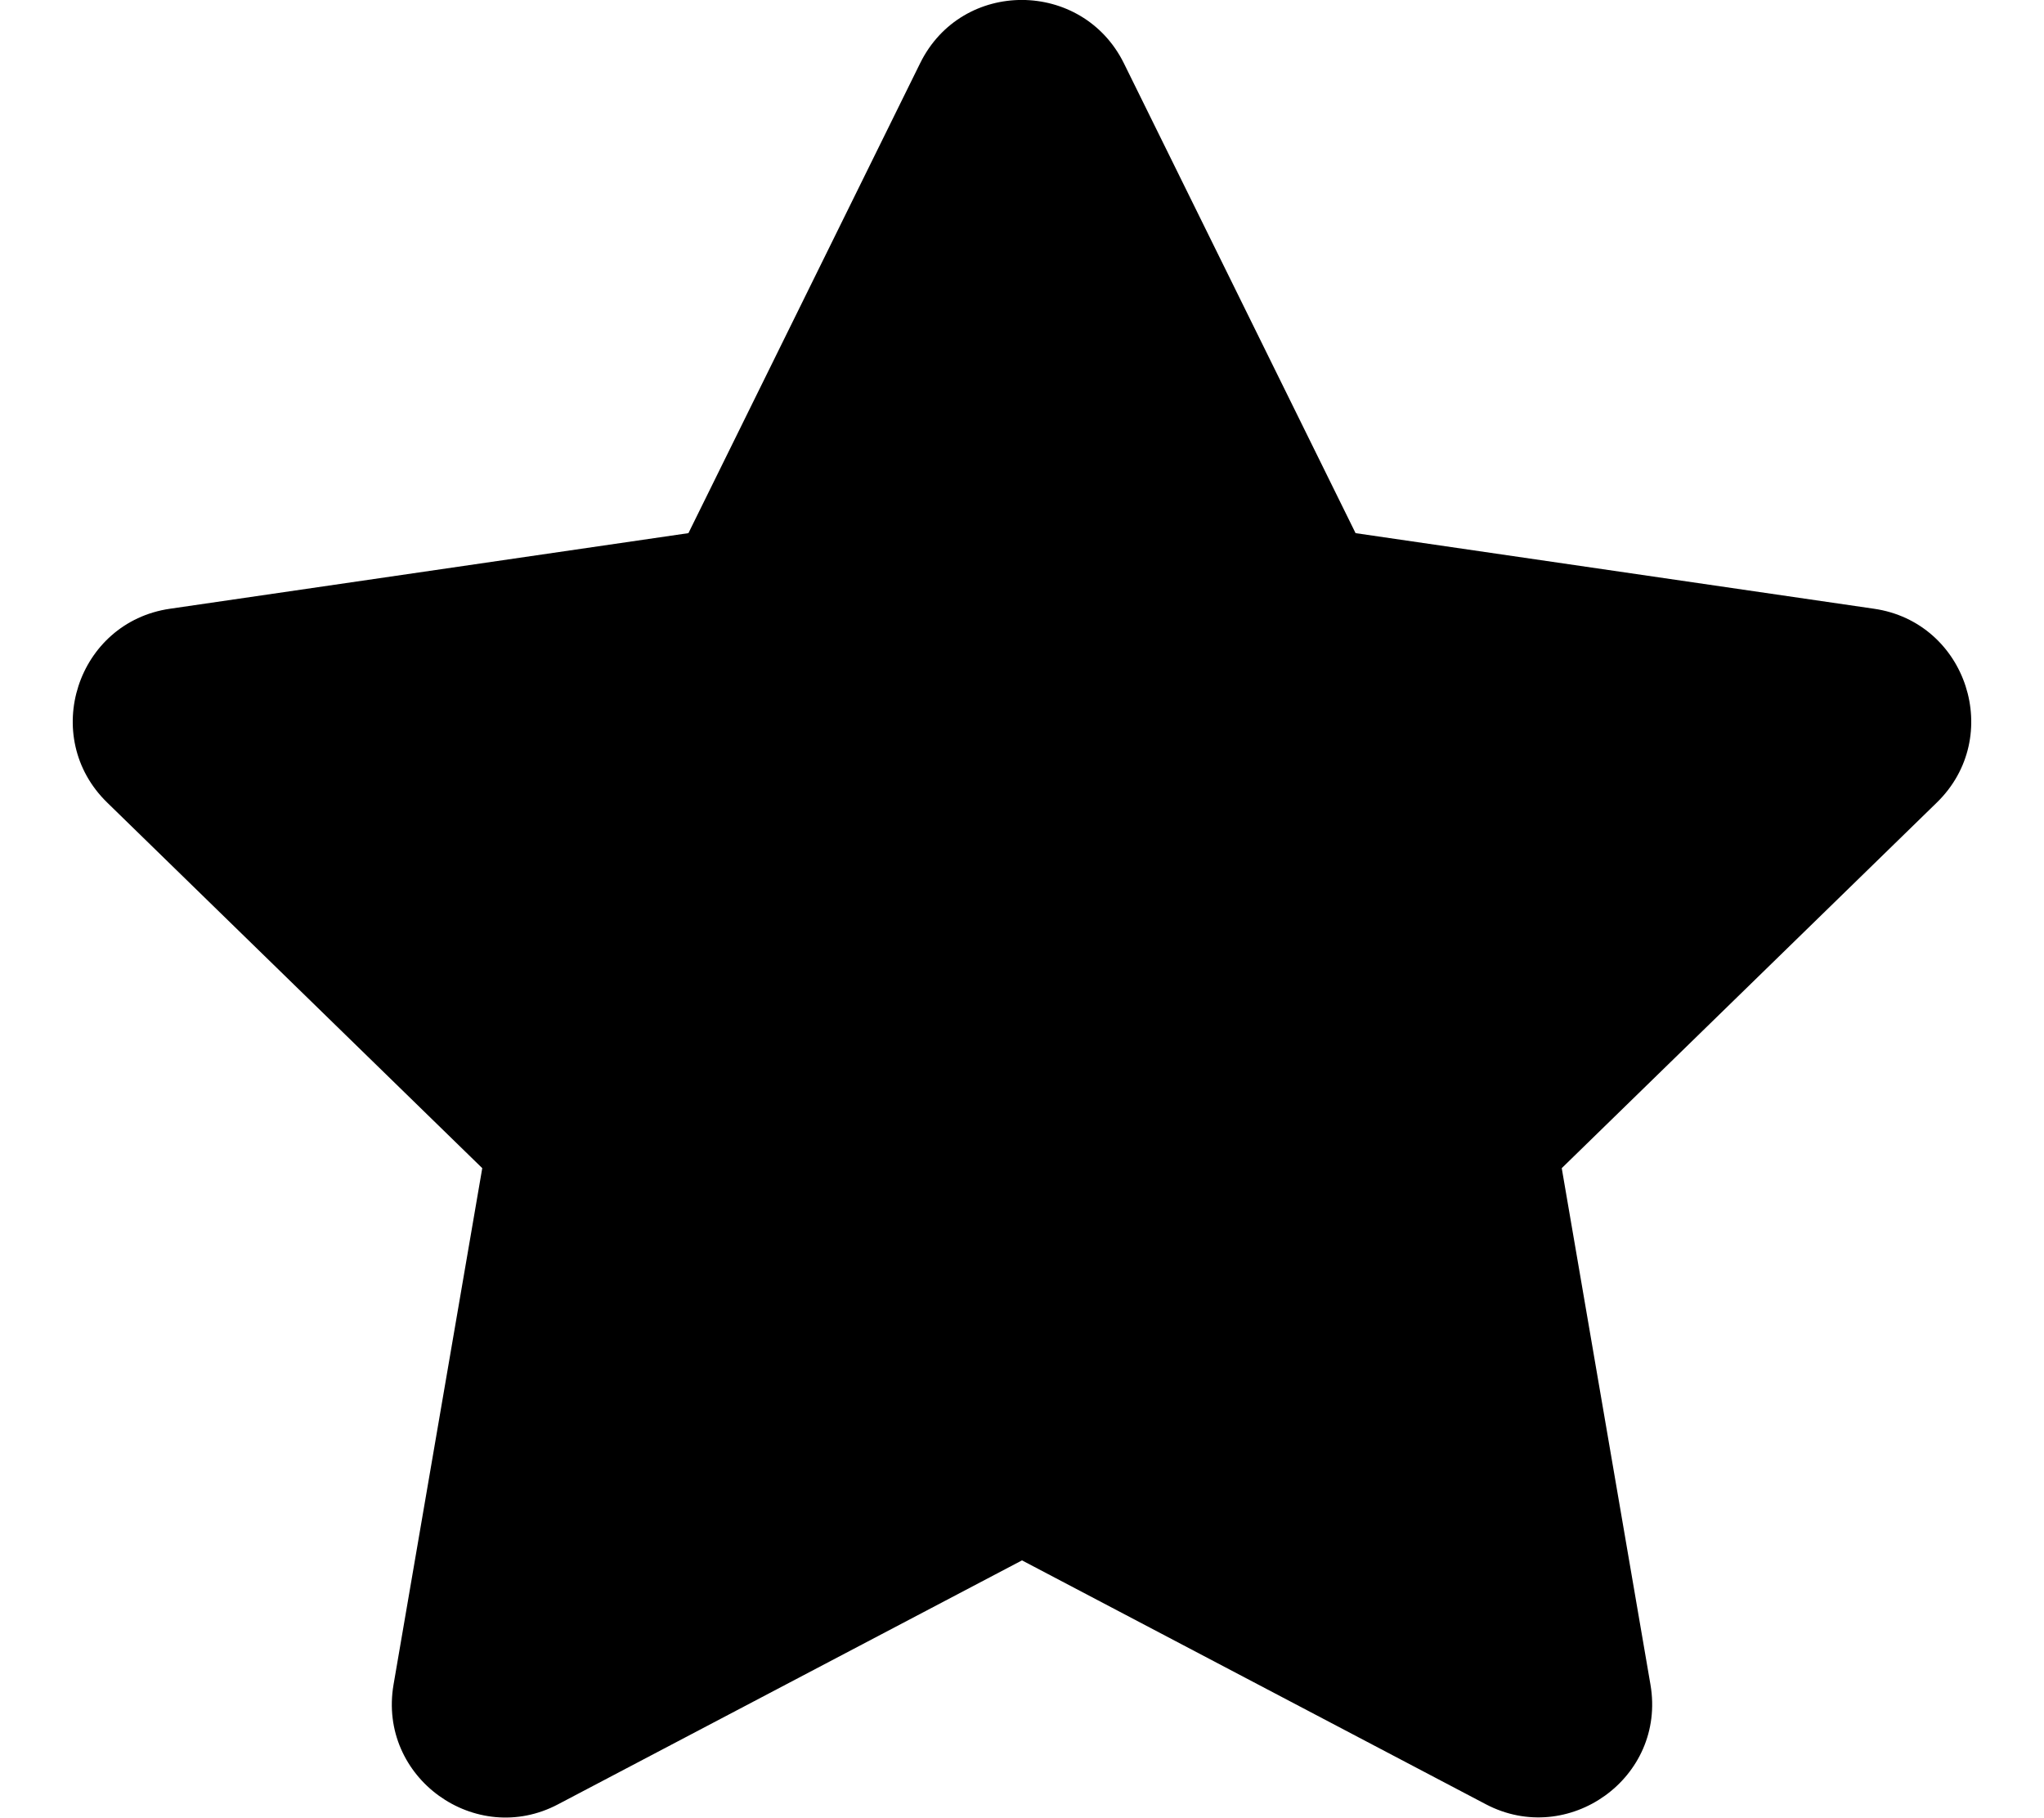
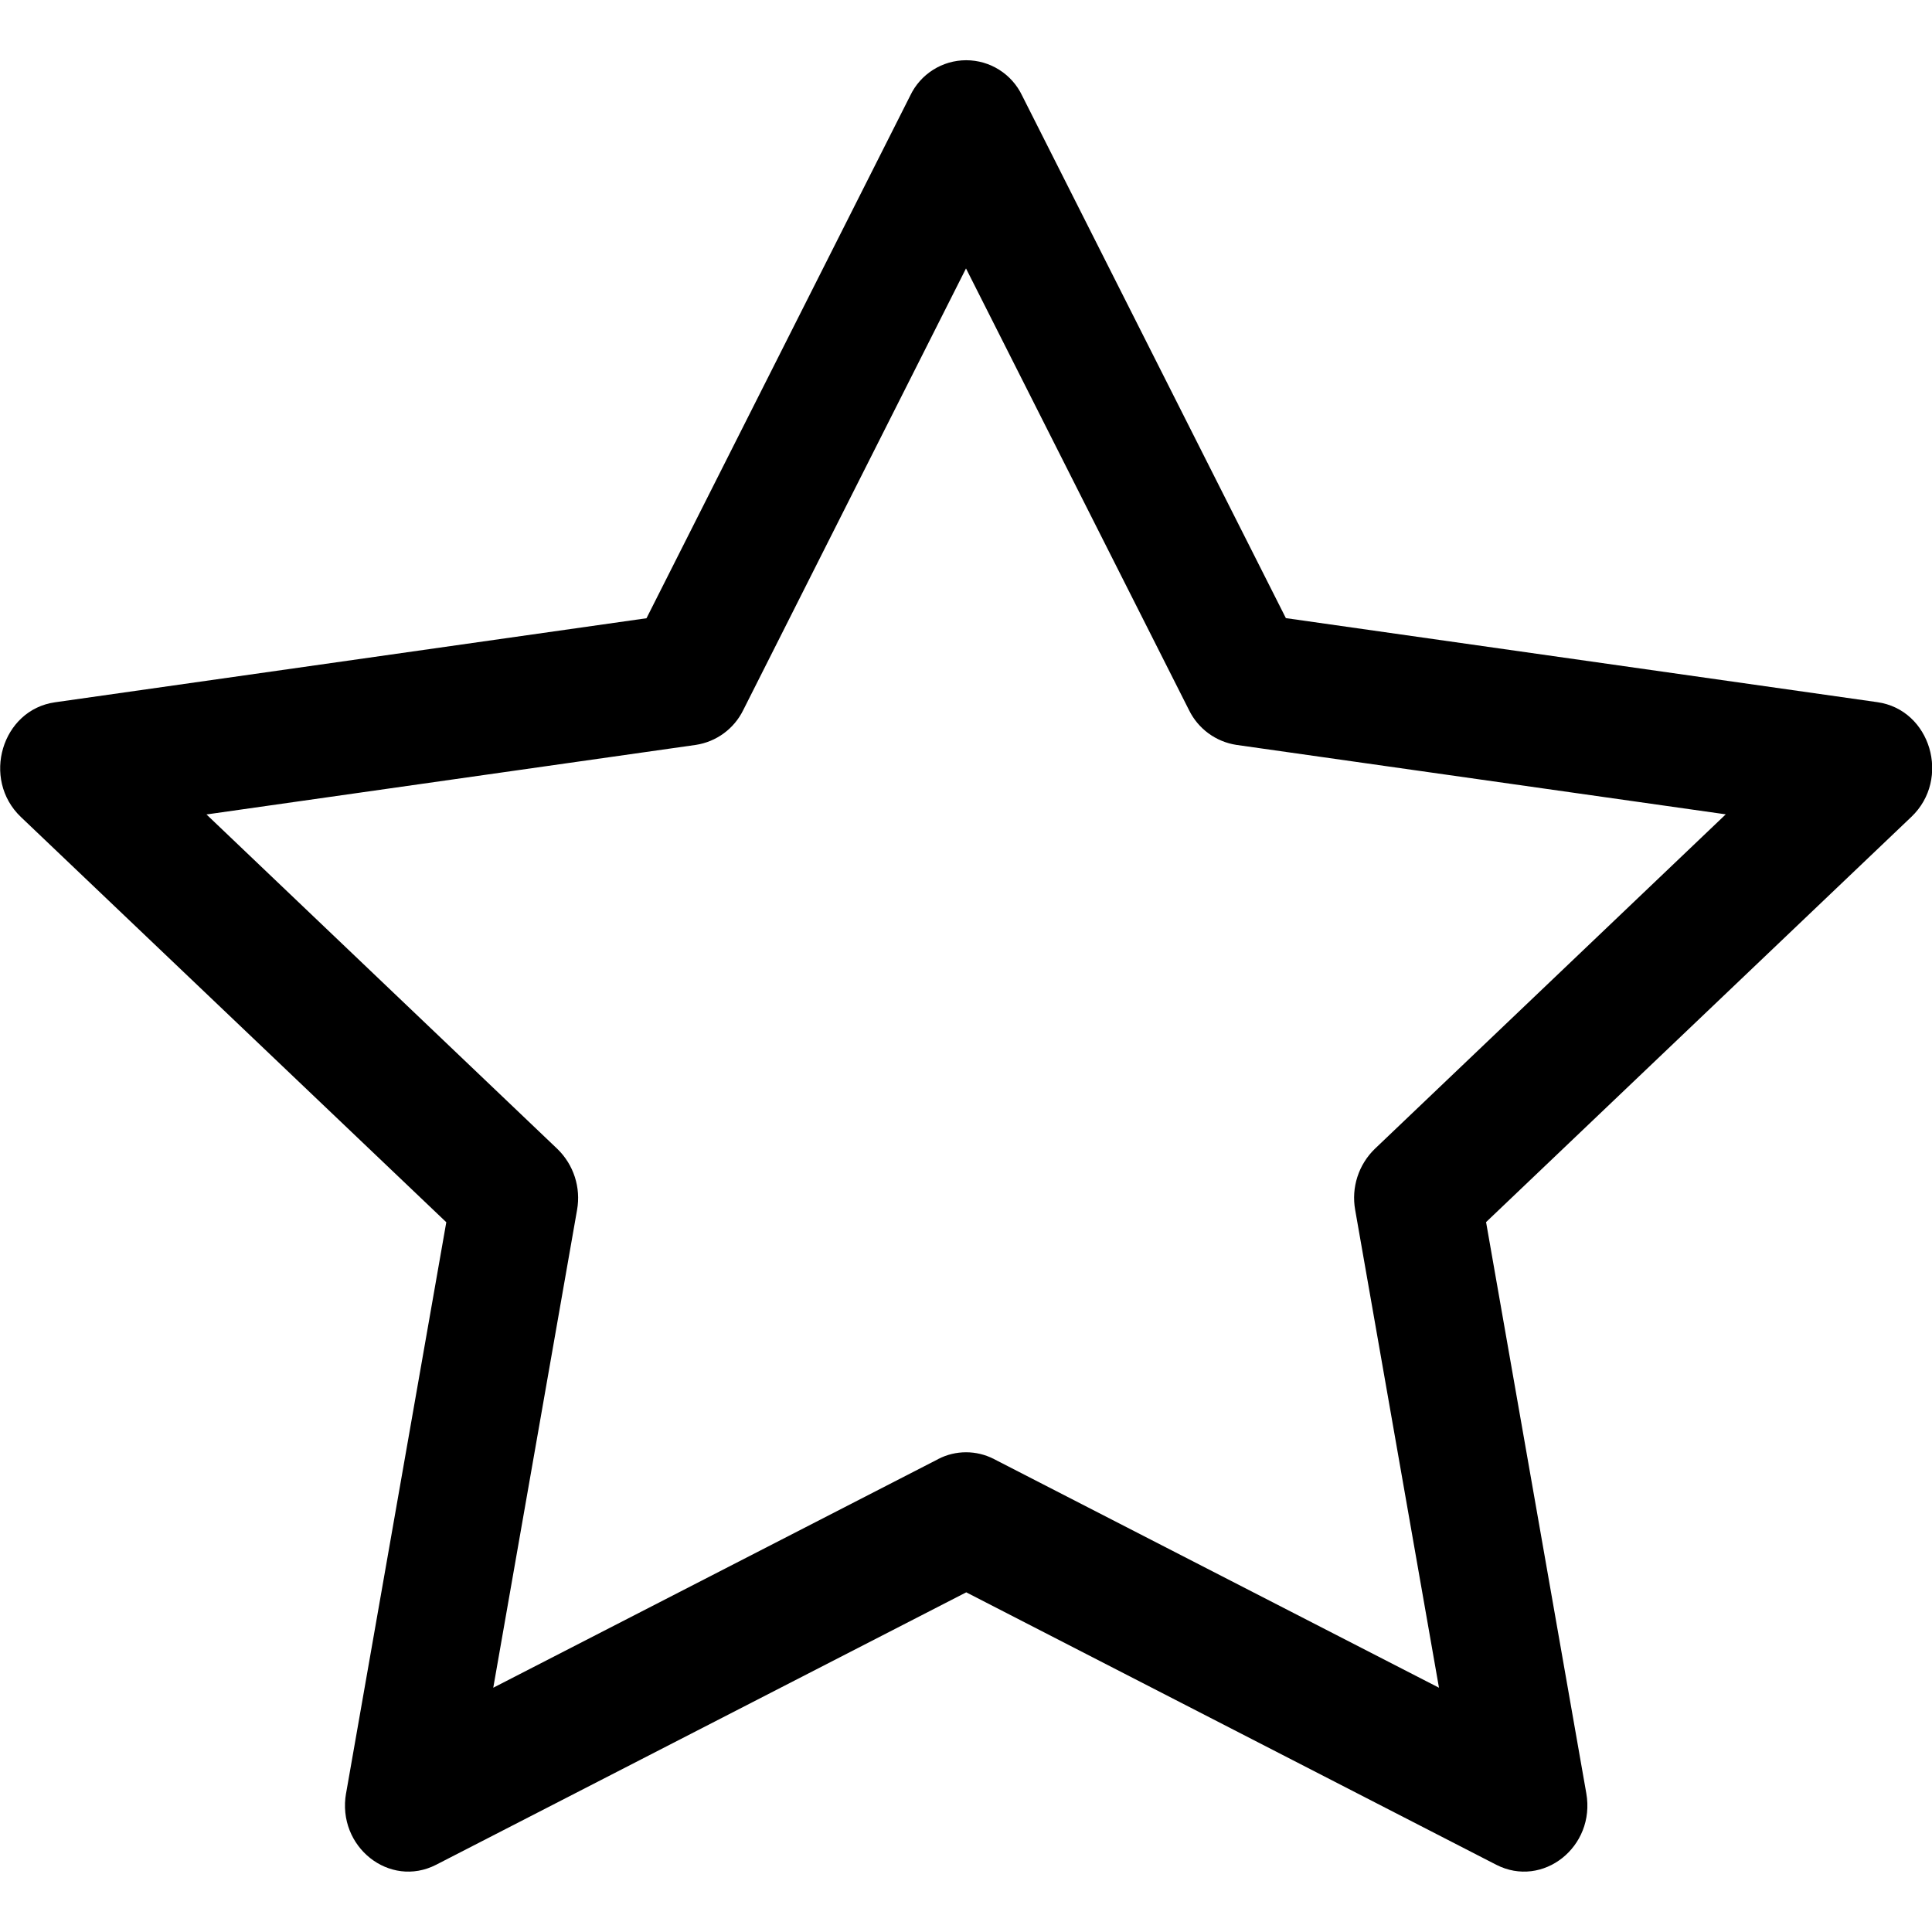
- <svg xmlns="http://www.w3.org/2000/svg" viewBox="0 0 576 512">
-   <path d="M 259.3 17.8 L 194 150.2 L 47.9 171.5 c -26.2 3.8 -36.7 36.1 -17.7 54.6 l 105.7 103 l -25 145.5 c -4.5 26.3 23.2 46 46.4 33.7 L 288 439.6 l 130.7 68.7 c 23.2 12.2 50.9 -7.4 46.4 -33.7 l -25 -145.5 l 105.7 -103 c 19 -18.5 8.5 -50.8 -17.7 -54.6 L 382 150.2 L 316.7 17.8 c -11.7 -23.6 -45.6 -23.9 -57.4 0 z" />
+ <svg xmlns="http://www.w3.org/2000/svg" width="16" height="16" fill="currentColor" class="bi bi-star" viewBox="0 0 16 16">
+   <path d="M2.866 14.85c-.078.444.36.791.746.593l4.39-2.256 4.389 2.256c.386.198.824-.149.746-.592l-.83-4.73 3.522-3.356c.33-.314.16-.888-.282-.95l-4.898-.696L8.465.792a.513.513 0 0 0-.927 0L5.354 5.12l-4.898.696c-.441.062-.612.636-.283.95l3.523 3.356-.83 4.73zm4.905-2.767-3.686 1.894.694-3.957a.565.565 0 0 0-.163-.505L1.71 6.745l4.052-.576a.525.525 0 0 0 .393-.288L8 2.223l1.847 3.658a.525.525 0 0 0 .393.288l4.052.575-2.906 2.77a.565.565 0 0 0-.163.506l.694 3.957-3.686-1.894a.503.503 0 0 0-.461 0z" />
</svg>
